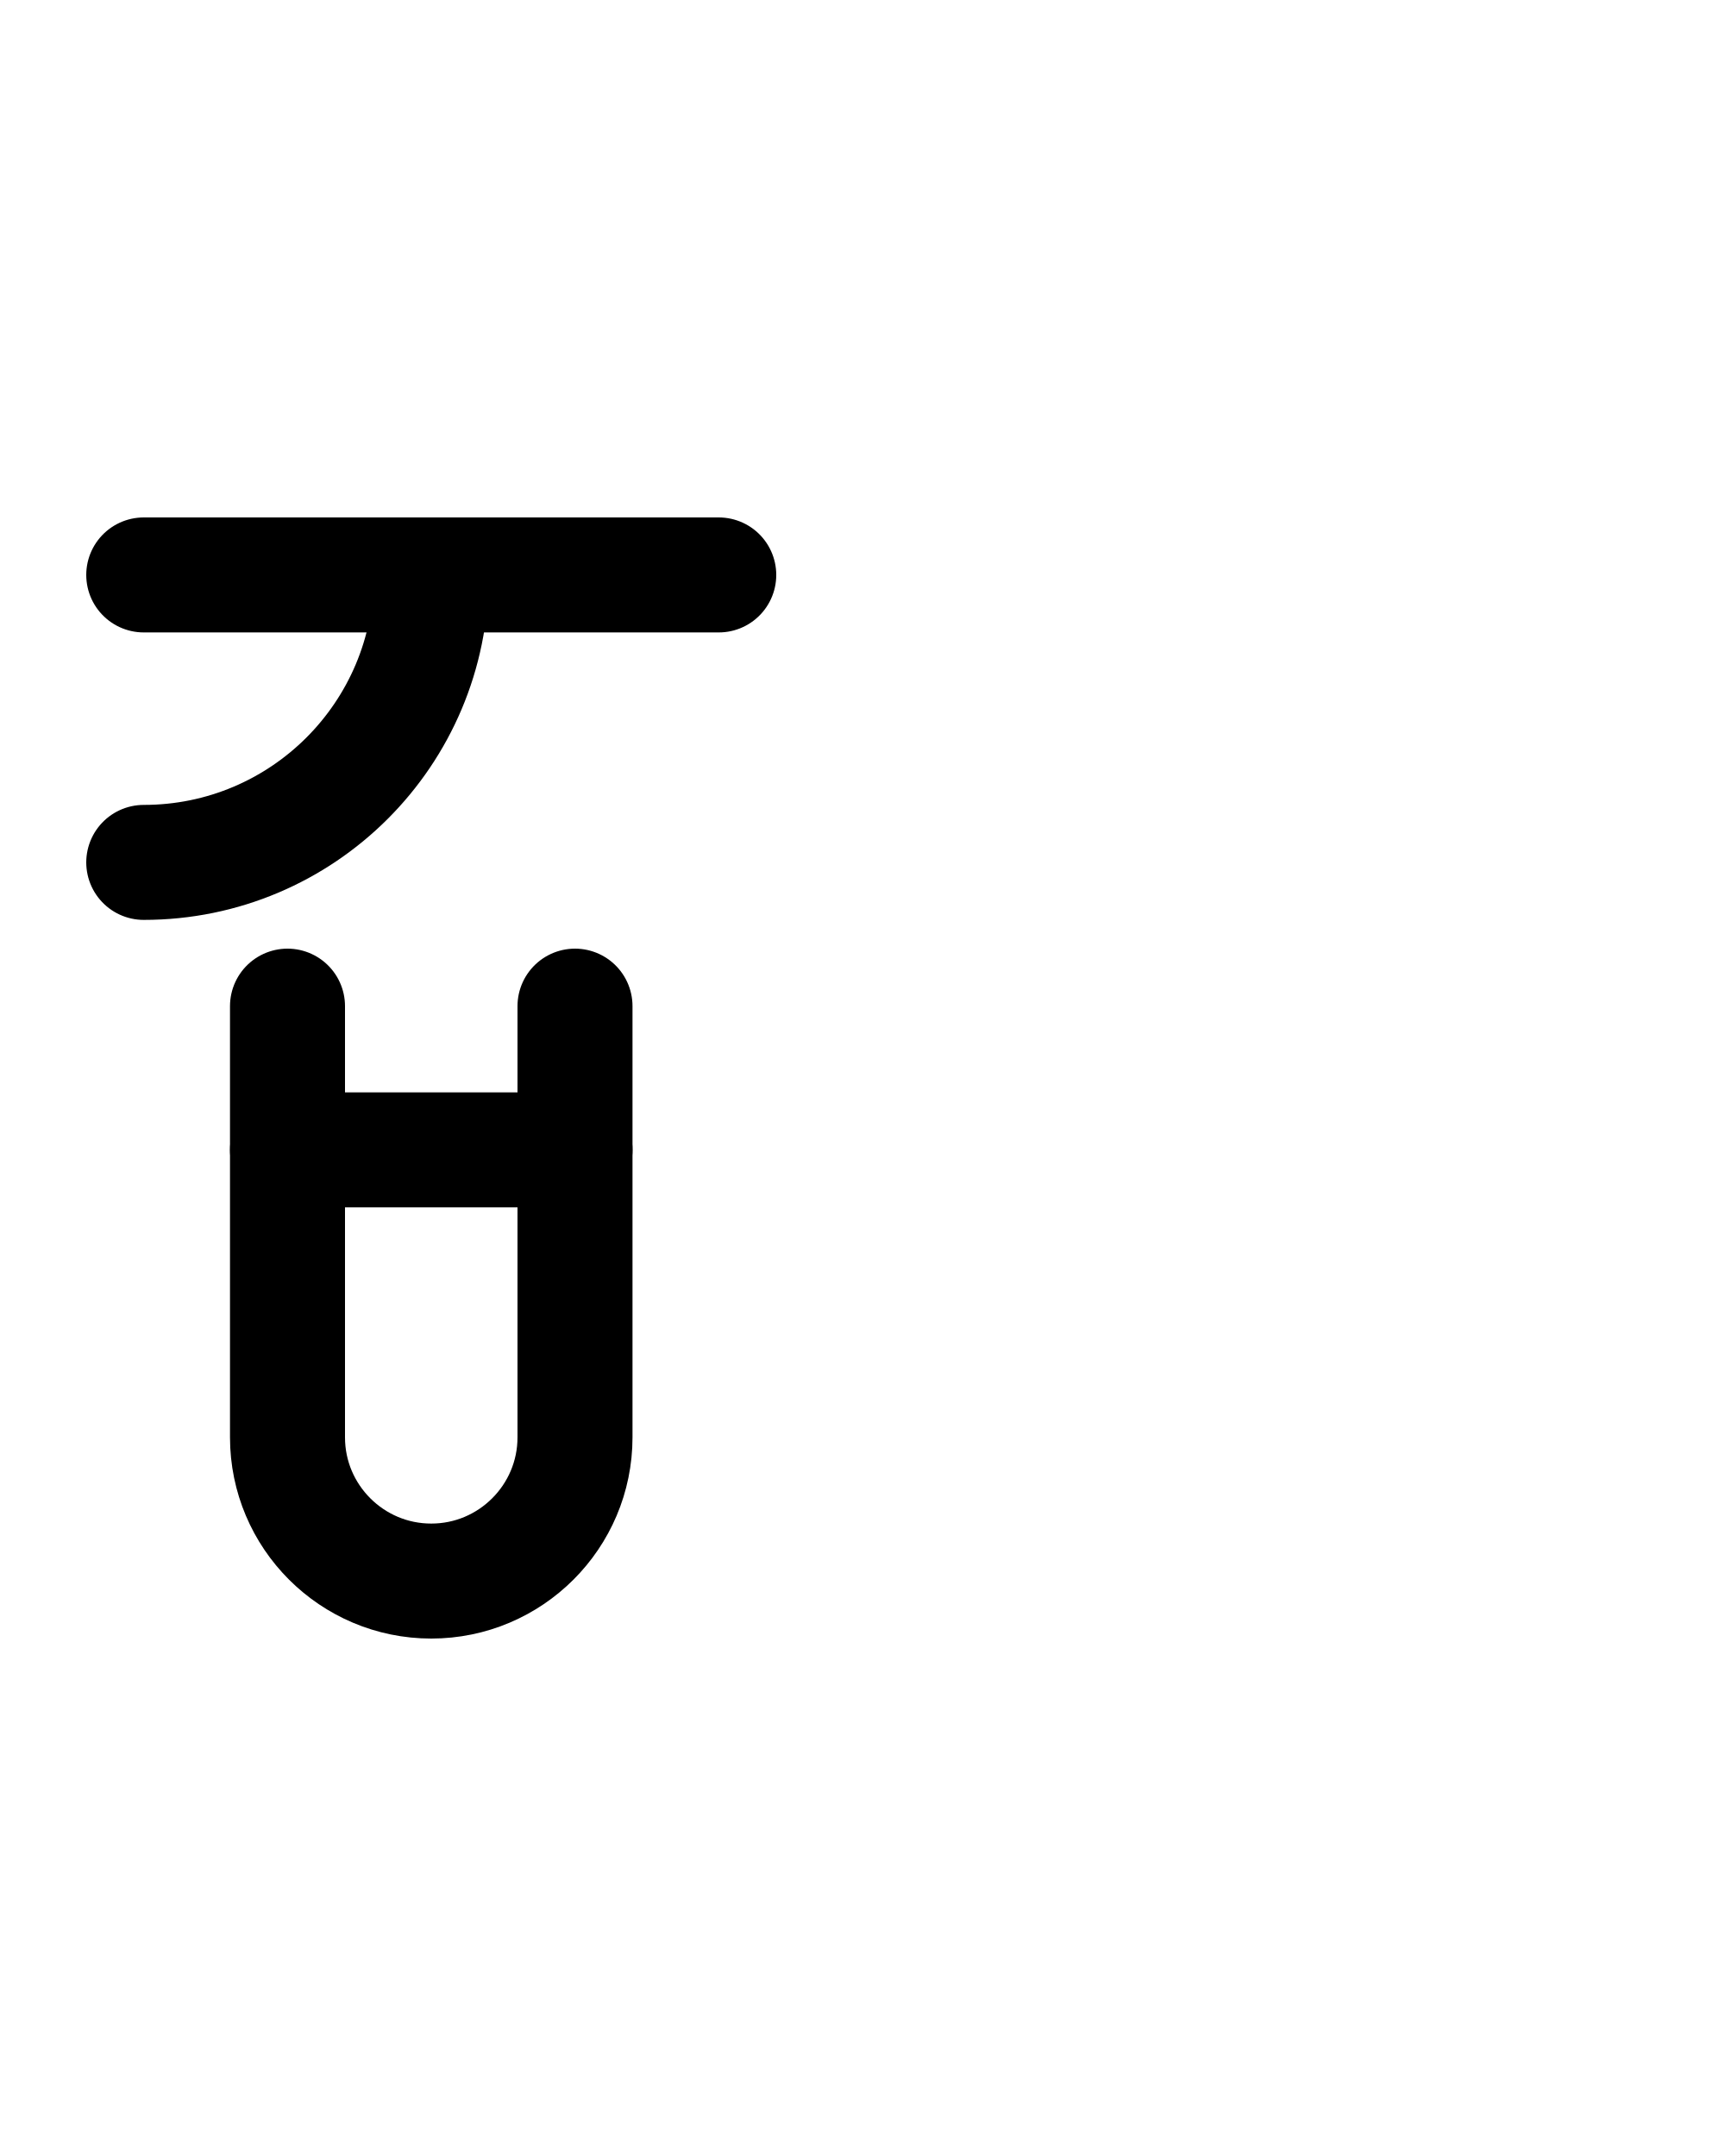
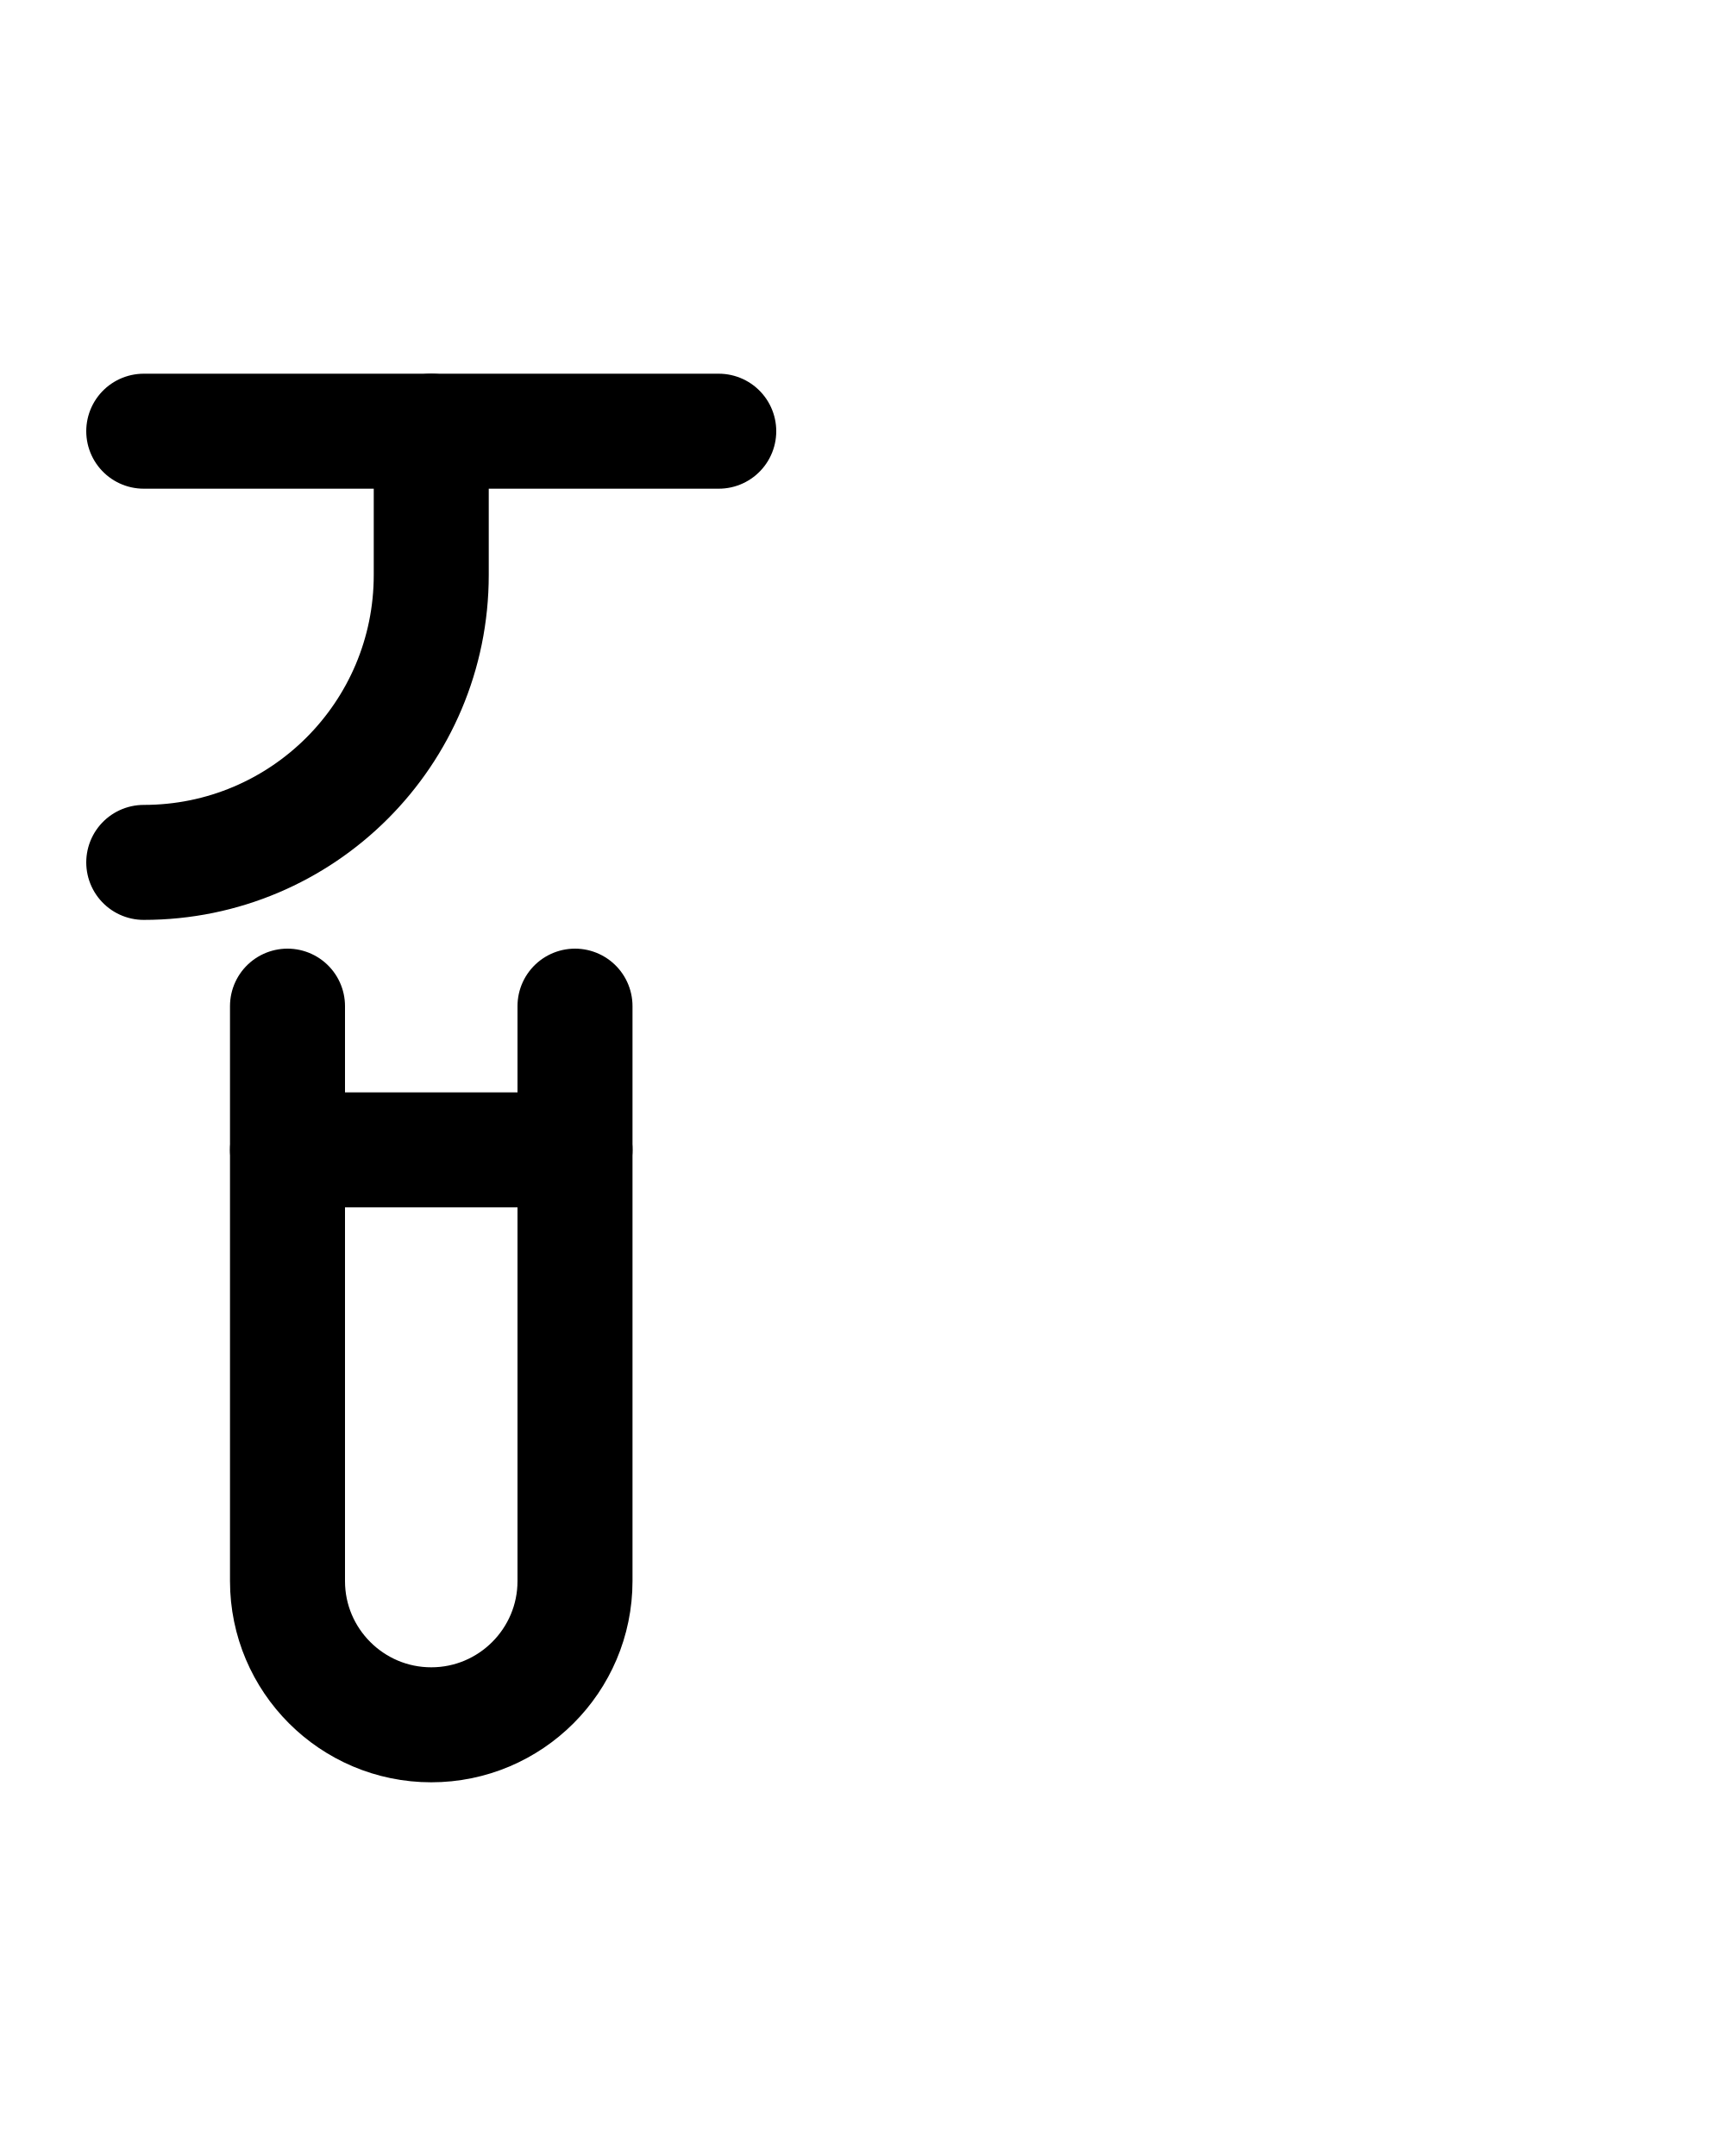
<svg xmlns="http://www.w3.org/2000/svg" version="1.1" id="图层_1" x="0px" y="0px" viewBox="0 0 720 900" style="enable-background:new 0 0 720 900;" xml:space="preserve">
  <style type="text/css">
	.st0{fill:none;stroke:#000000;stroke-width:48;stroke-linecap:round;stroke-linejoin:round;stroke-miterlimit:10;}
</style>
-   <line class="st0" x1="60" y1="240" x2="300" y2="240" />
-   <path class="st0" d="M120,420v180c0,33.1,26.9,60,60,60l0,0c33.1,0,60-26.9,60-60V420" />
+   <line class="st0" x1="60" y1="180" x2="300" y2="180" />
+   <path class="st0" d="M120,420v240c0,33.1,26.9,60,60,60l0,0c33.1,0,60-26.9,60-60V420" />
  <line class="st0" x1="120" y1="480" x2="240" y2="480" />
-   <path class="st0" d="M180,240c0,66.3-53.7,120-120,120" />
+   <path class="st0" d="M180,180v60c0,66.3-53.7,120-120,120" />
</svg>
